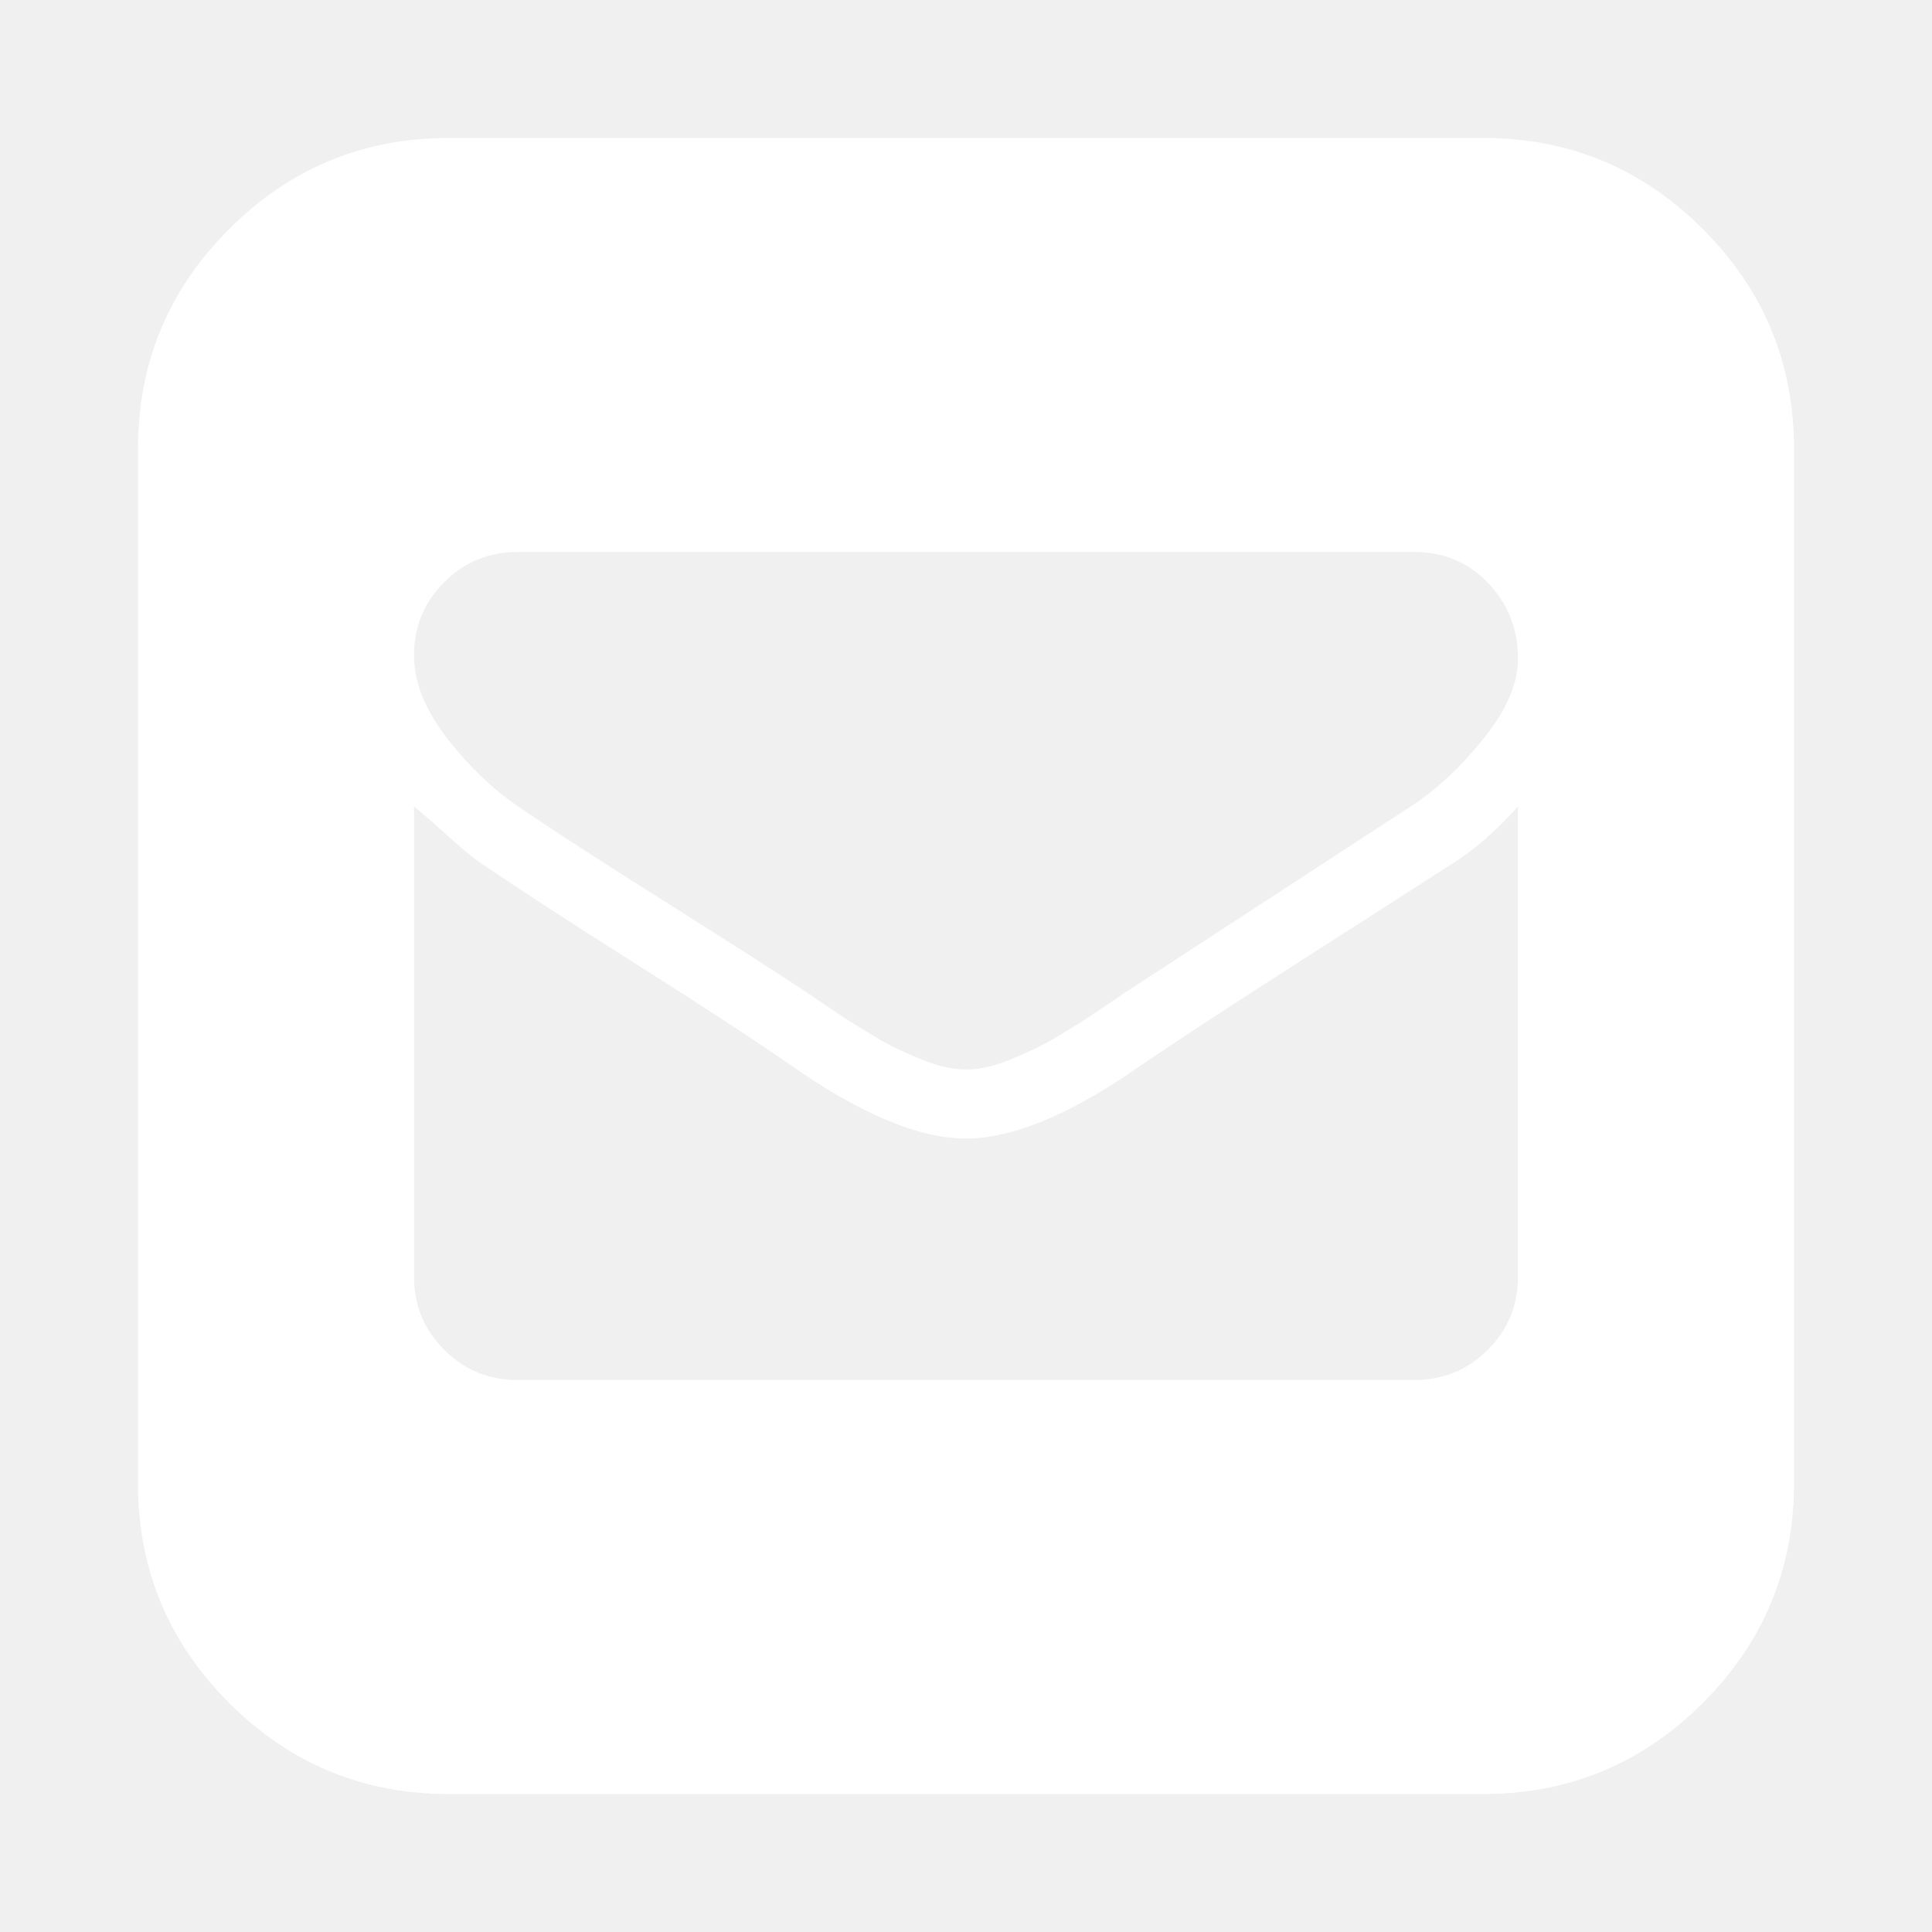
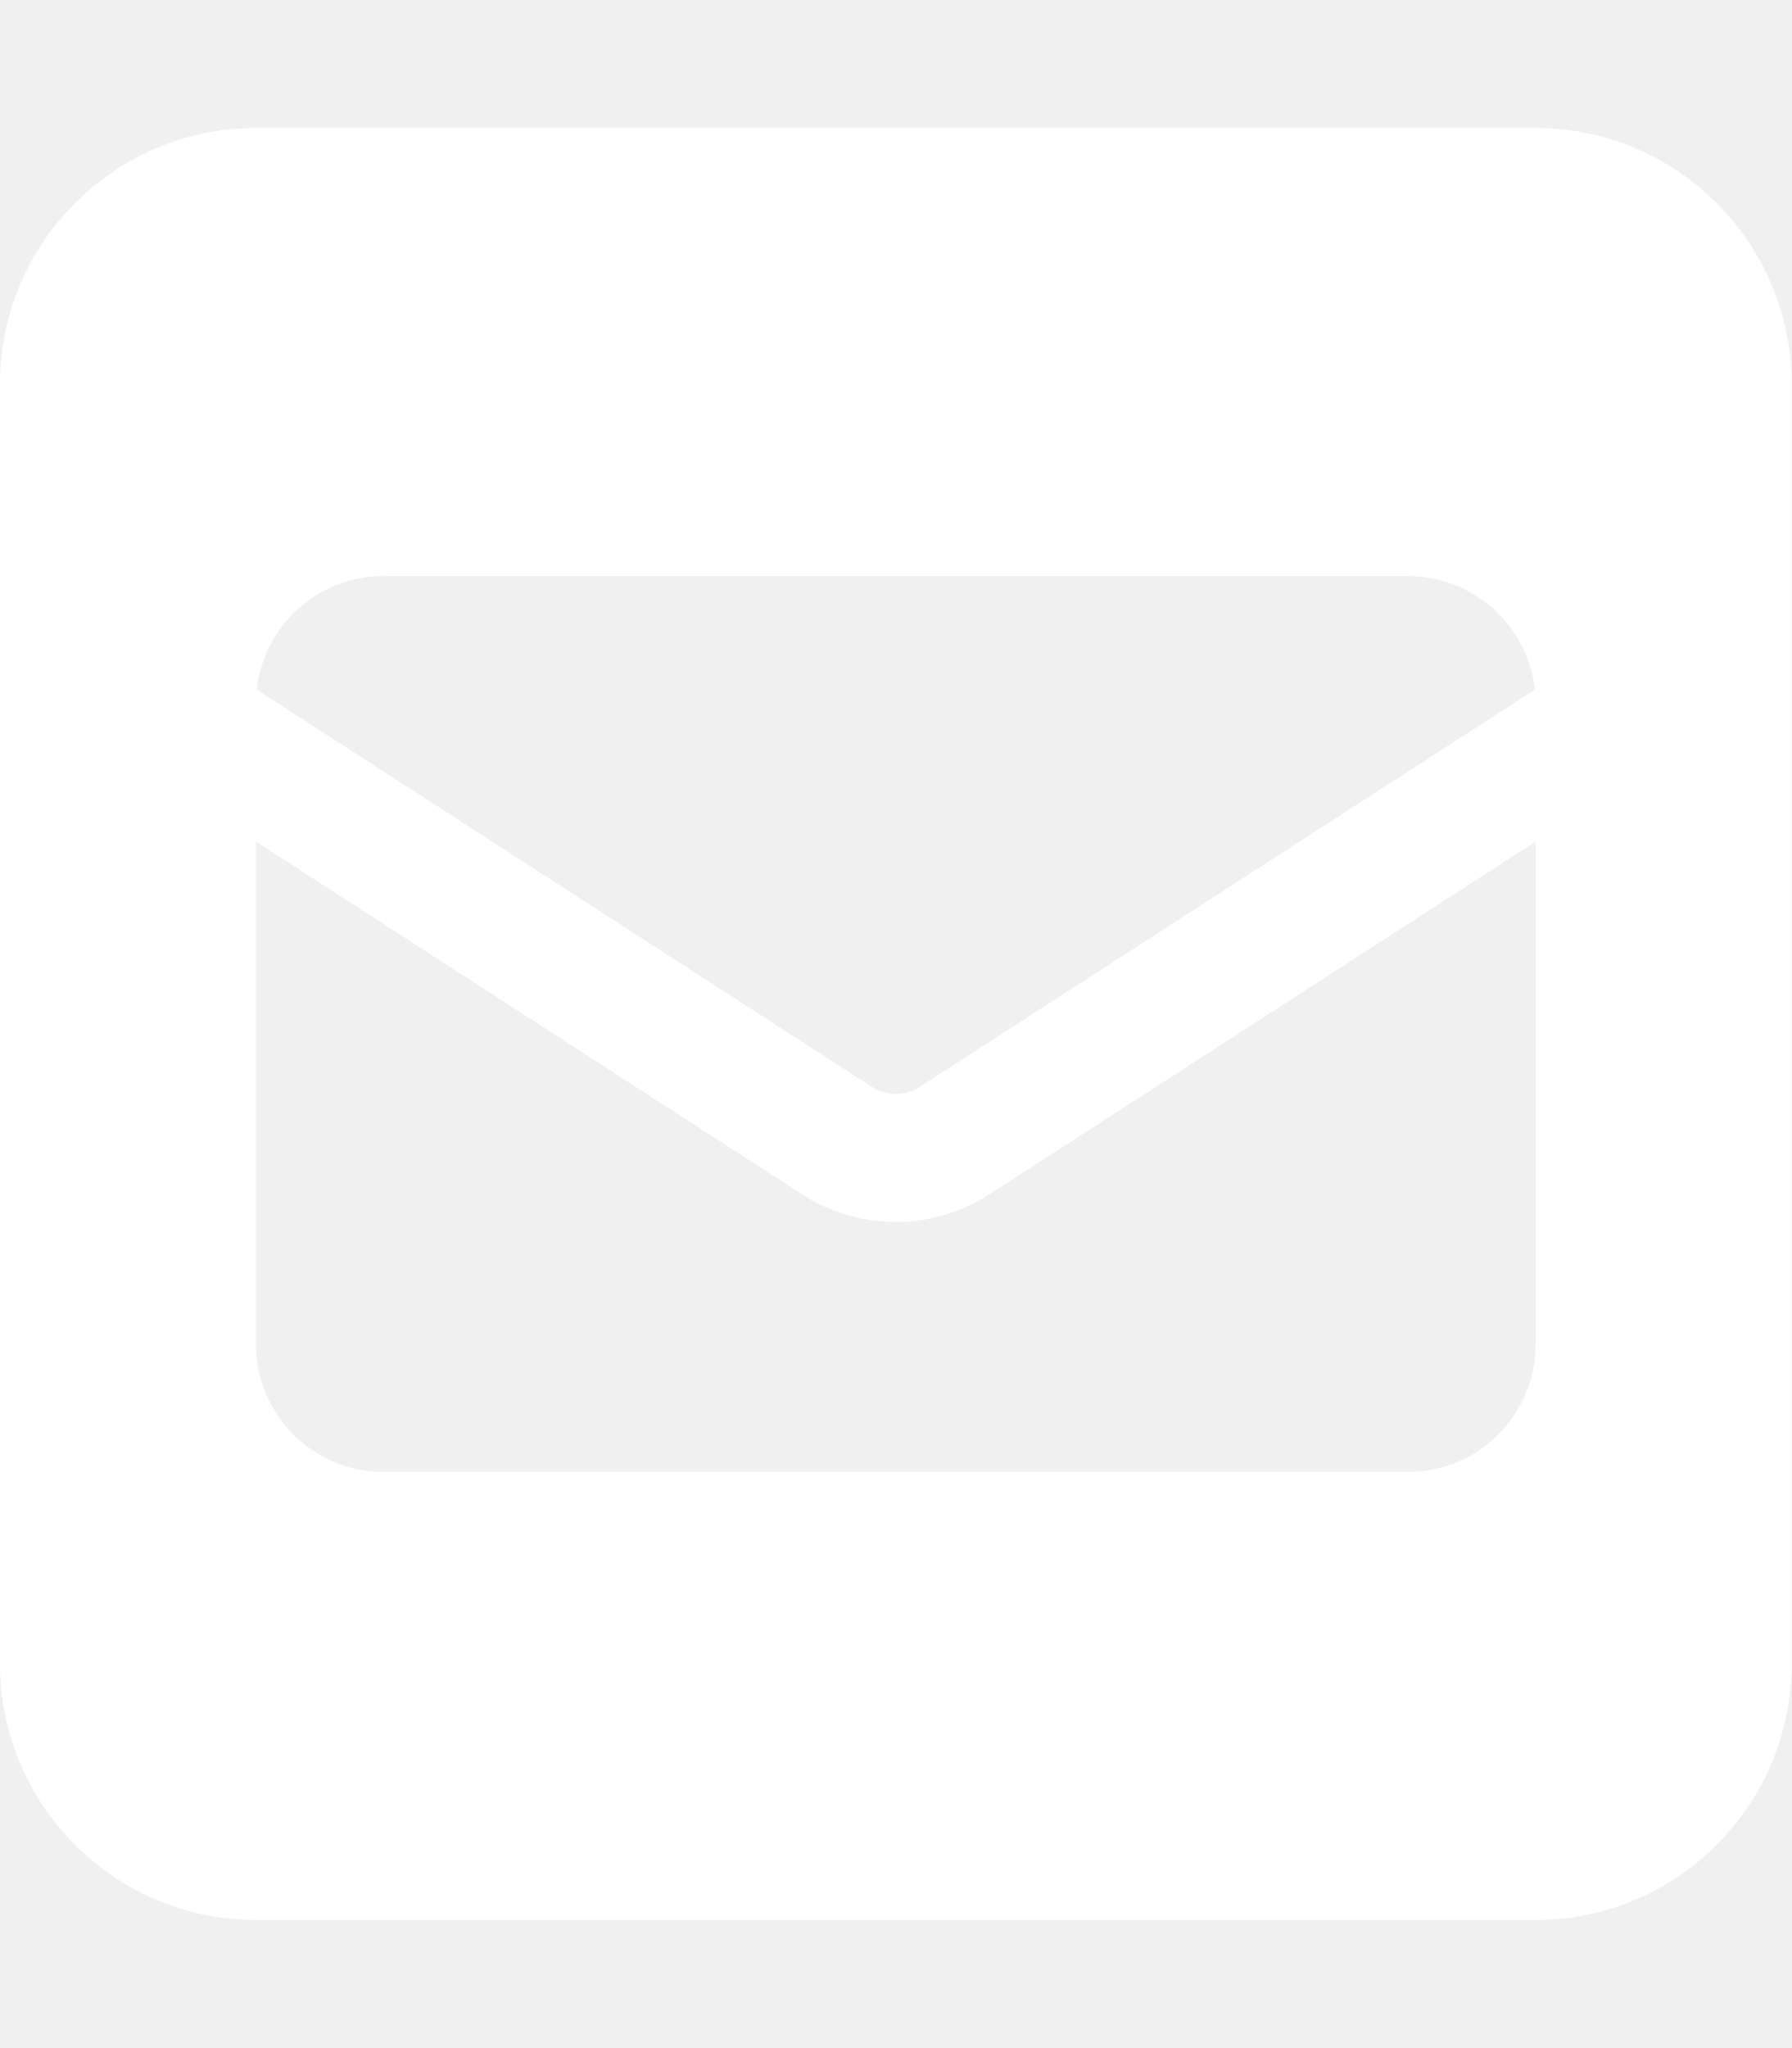
- <svg xmlns="http://www.w3.org/2000/svg" viewBox="0 0 1792 1792">
-   <path d="M1376 128q119 0 203.5 84.5t84.5 203.5v960q0 119-84.5 203.5t-203.5 84.5h-960q-119 0-203.5-84.5t-84.5-203.5v-960q0-119 84.5-203.5t203.5-84.5h960zm32 1056v-436q-31 35-64 55-34 22-132.5 85t-151.5 99q-98 69-164 69t-164-69q-46-32-141.5-92.5t-142.5-92.5q-12-8-33-27t-31-27v436q0 40 28 68t68 28h832q40 0 68-28t28-68zm0-573q0-41-27.5-70t-68.5-29h-832q-40 0-68 28t-28 68q0 37 30.5 76.5t67.5 64.5q47 32 137.5 89t129.5 83q3 2 17 11.5t21 14 21 13 23.5 13 21.5 9.5 22.5 7.5 20.5 2.5 20.5-2.5 22.5-7.5 21.5-9.5 23.5-13 21-13 21-14 17-11.5l267-174q35-23 66.5-62.5t31.5-73.5z" fill="#fff" />
+ <svg xmlns="http://www.w3.org/2000/svg" viewBox="0 0 448 512">
+   <path d="M64 32C28.7 32 0 60.7 0 96V416c0 35.3 28.7 64 64 64H384c35.3 0 64-28.7 64-64V96c0-35.3-28.7-64-64-64H64zM218 271.7L64.2 172.4C66 156.4 79.5 144 96 144H352c16.5 0 30 12.4 31.8 28.4L230 271.7c-1.8 1.2-3.9 1.8-6 1.8s-4.2-.6-6-1.8zm29.4 26.9L384 210.4V336c0 17.7-14.3 32-32 32H96c-17.7 0-32-14.3-32-32V210.4l136.6 88.2c7 4.5 15.1 6.9 23.4 6.9s16.4-2.4 23.4-6.9z" fill="#fff" />
</svg>
